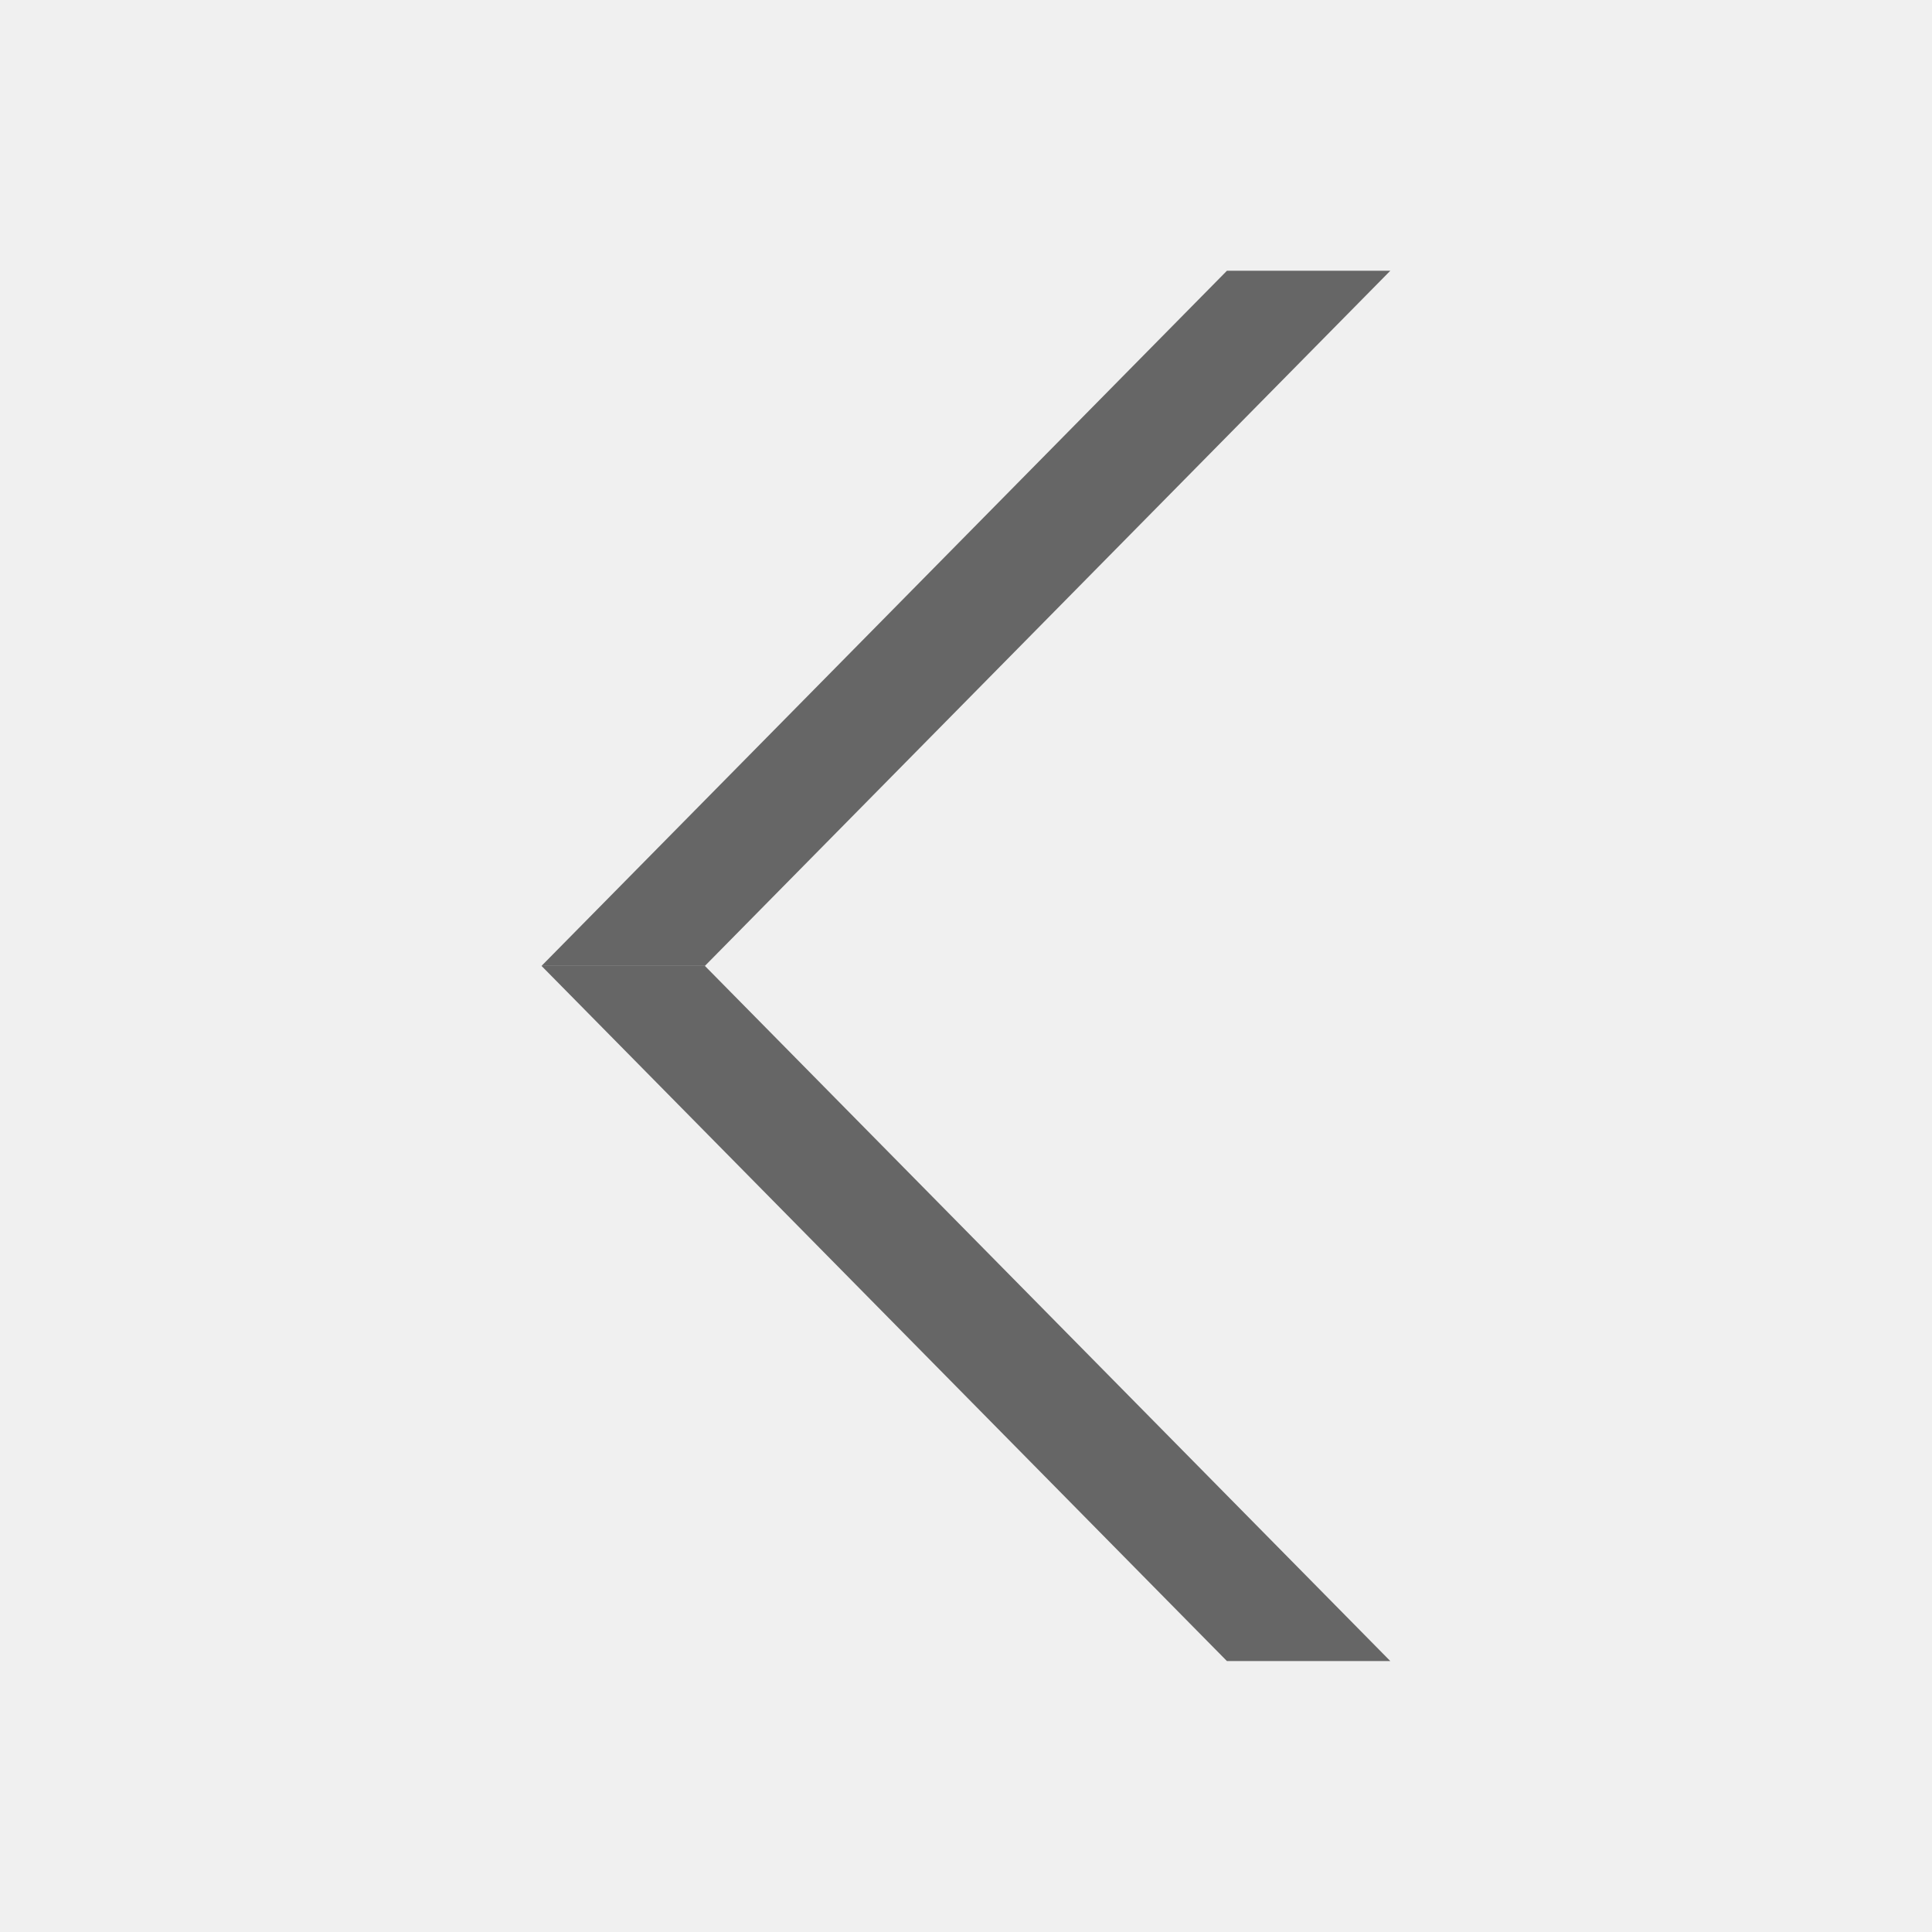
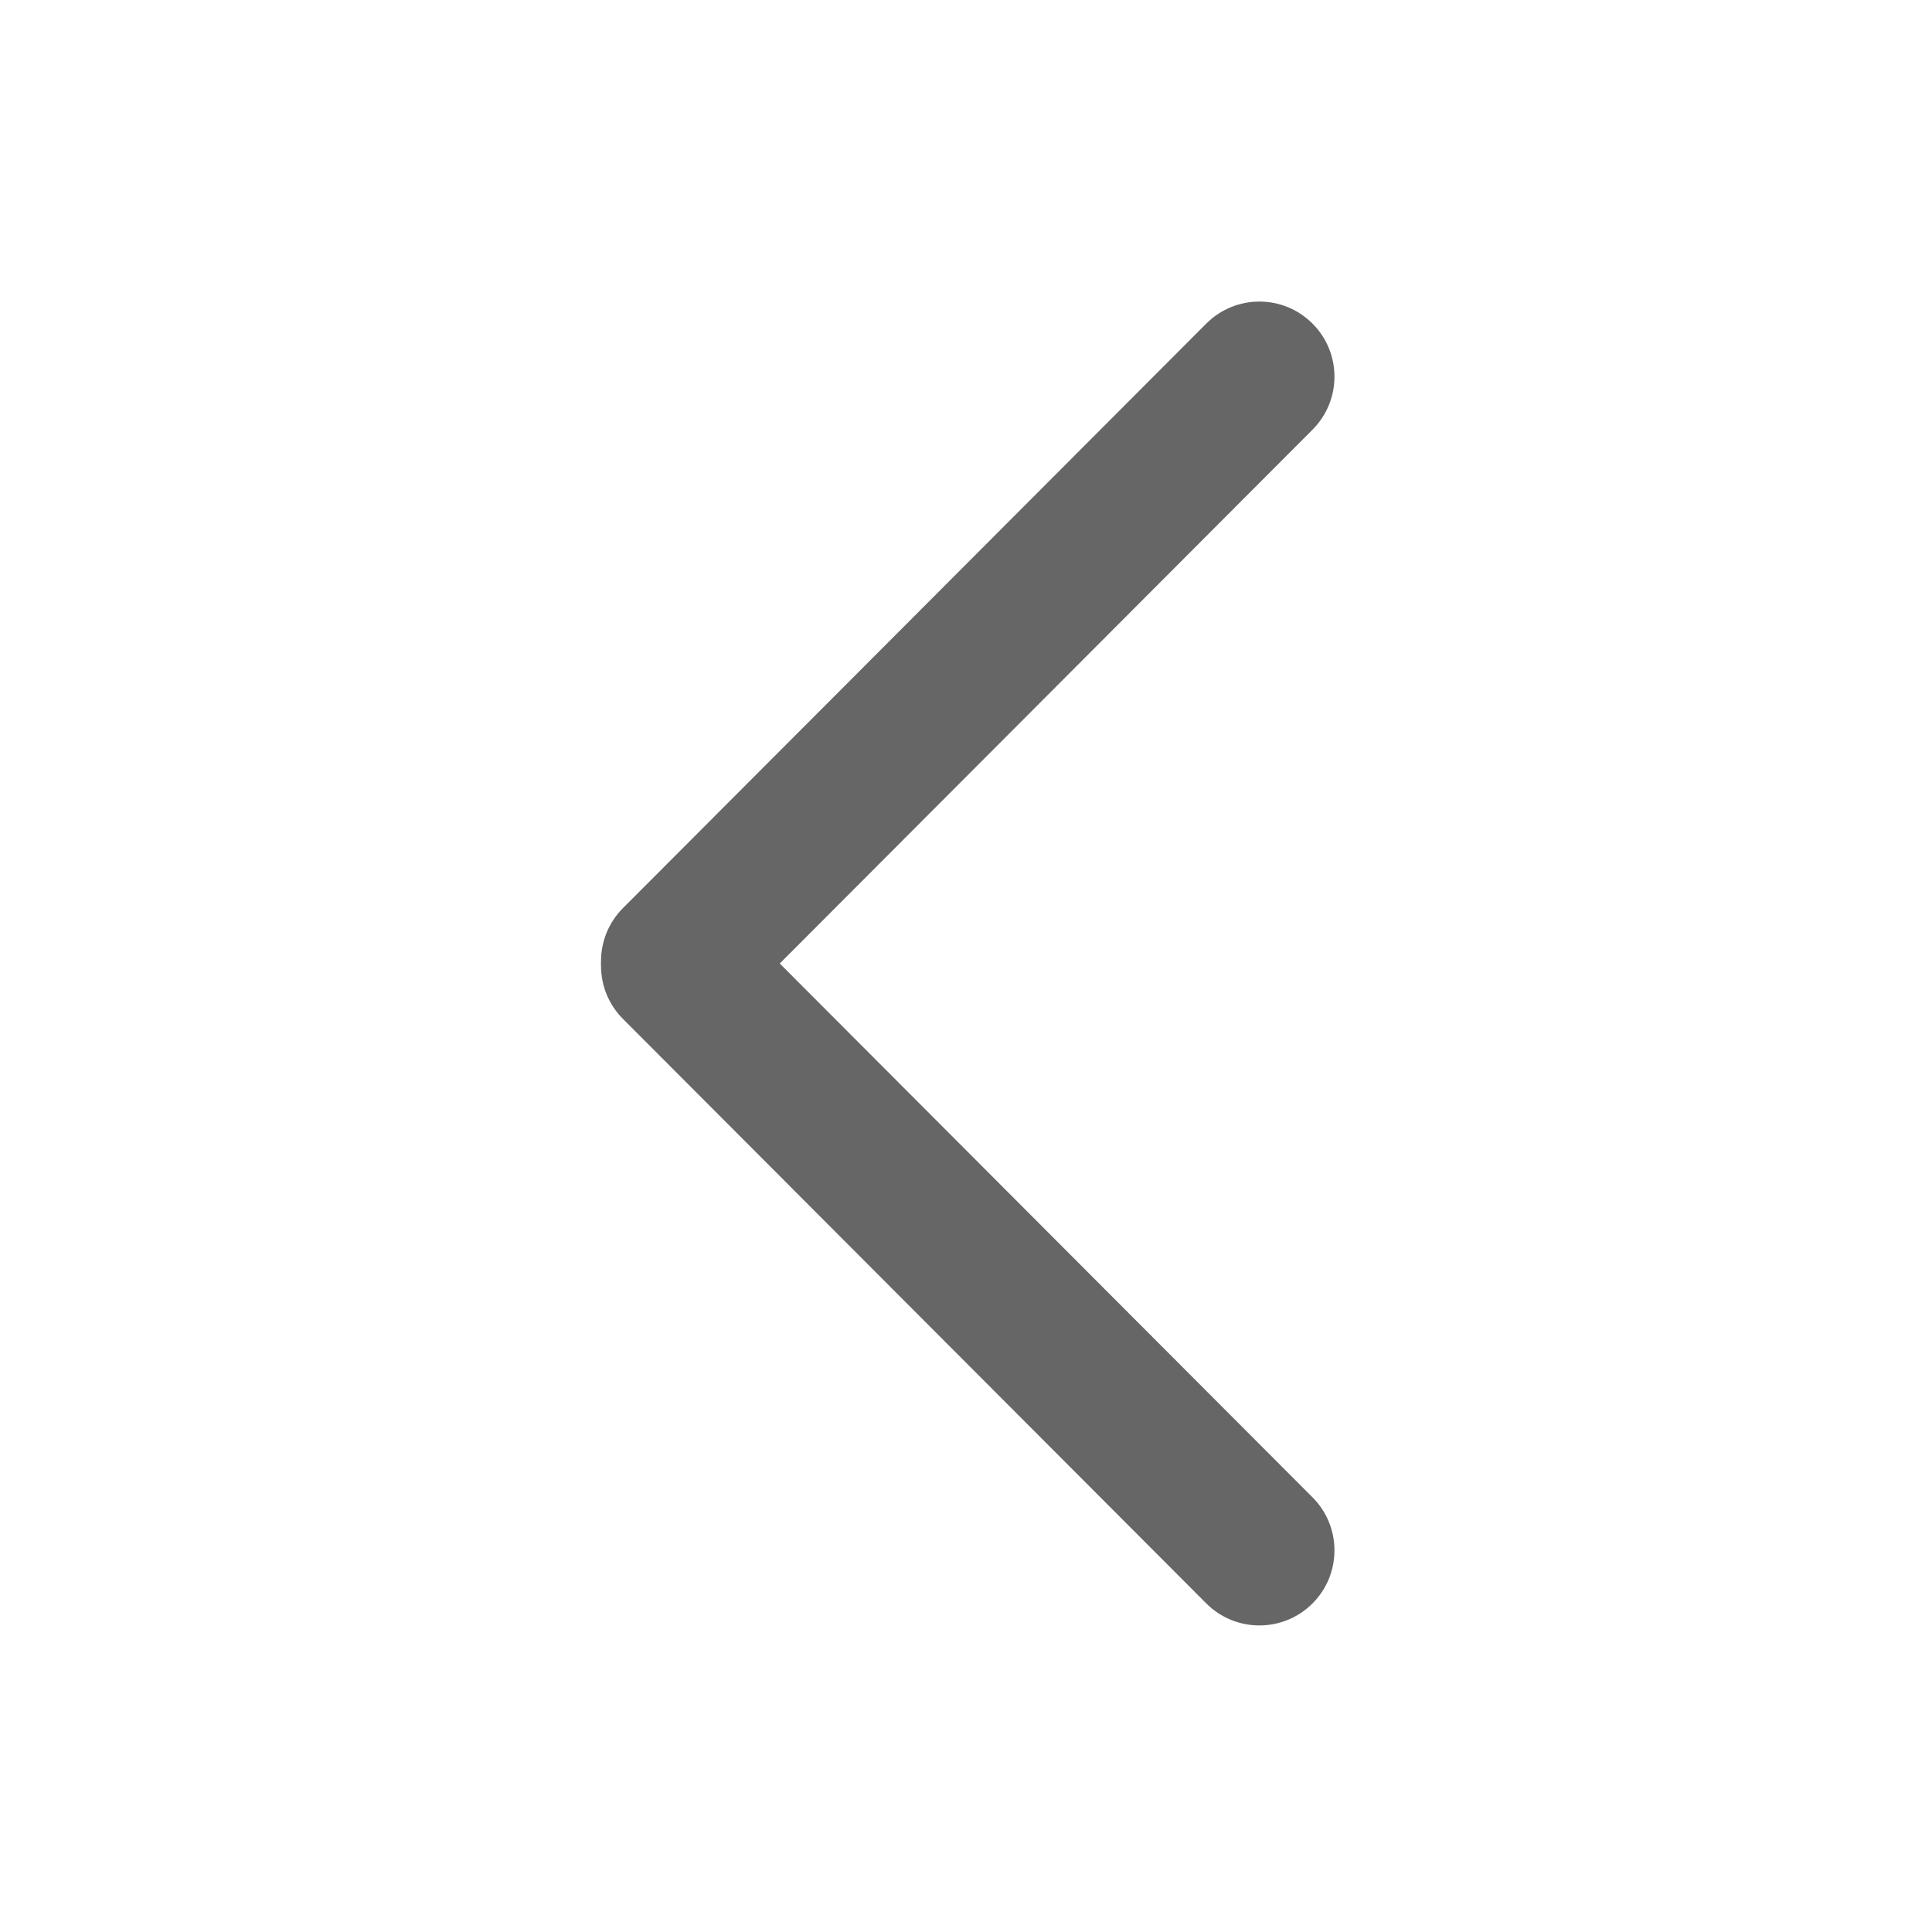
- <svg xmlns="http://www.w3.org/2000/svg" version="1.1" viewBox="0.0 0.0 200.0 200.0" fill="none" stroke="none" stroke-linecap="square" stroke-miterlimit="10">
-   <clipPath id="p.0">
-     <path d="m0 0l200.0 0l0 200.0l-200.0 0l0 -200.0z" clip-rule="nonzero" />
-   </clipPath>
-   <g clip-path="url(#p.0)">
-     <path fill="#000000" fill-opacity="0.0" d="m0 0l200.0 0l0 200.0l-200.0 0z" fill-rule="evenodd" />
-     <path fill="#666666" d="m56.058 99.99l70.952 -71.961l16.913 0l-70.952 71.961z" fill-rule="evenodd" />
-     <path fill="#666666" d="m143.923 171.952l-70.952 -71.961l-16.913 0l70.952 71.961z" fill-rule="evenodd" />
-   </g>
+ <svg xmlns="http://www.w3.org/2000/svg" width="200" height="200" viewBox="0 0 200 200" fill="none">
+   <rect width="200" height="200" fill="white" />
+   <rect x="130.361" y="28" width="15.542" height="101.022" rx="7.771" transform="rotate(44.9422 130.361 28)" fill="#666666" />
+   <rect width="15.542" height="101.022" rx="7.771" transform="matrix(0.707819 -0.706393 -0.706393 -0.707819 130.361 171.484)" fill="#666666" />
</svg>
